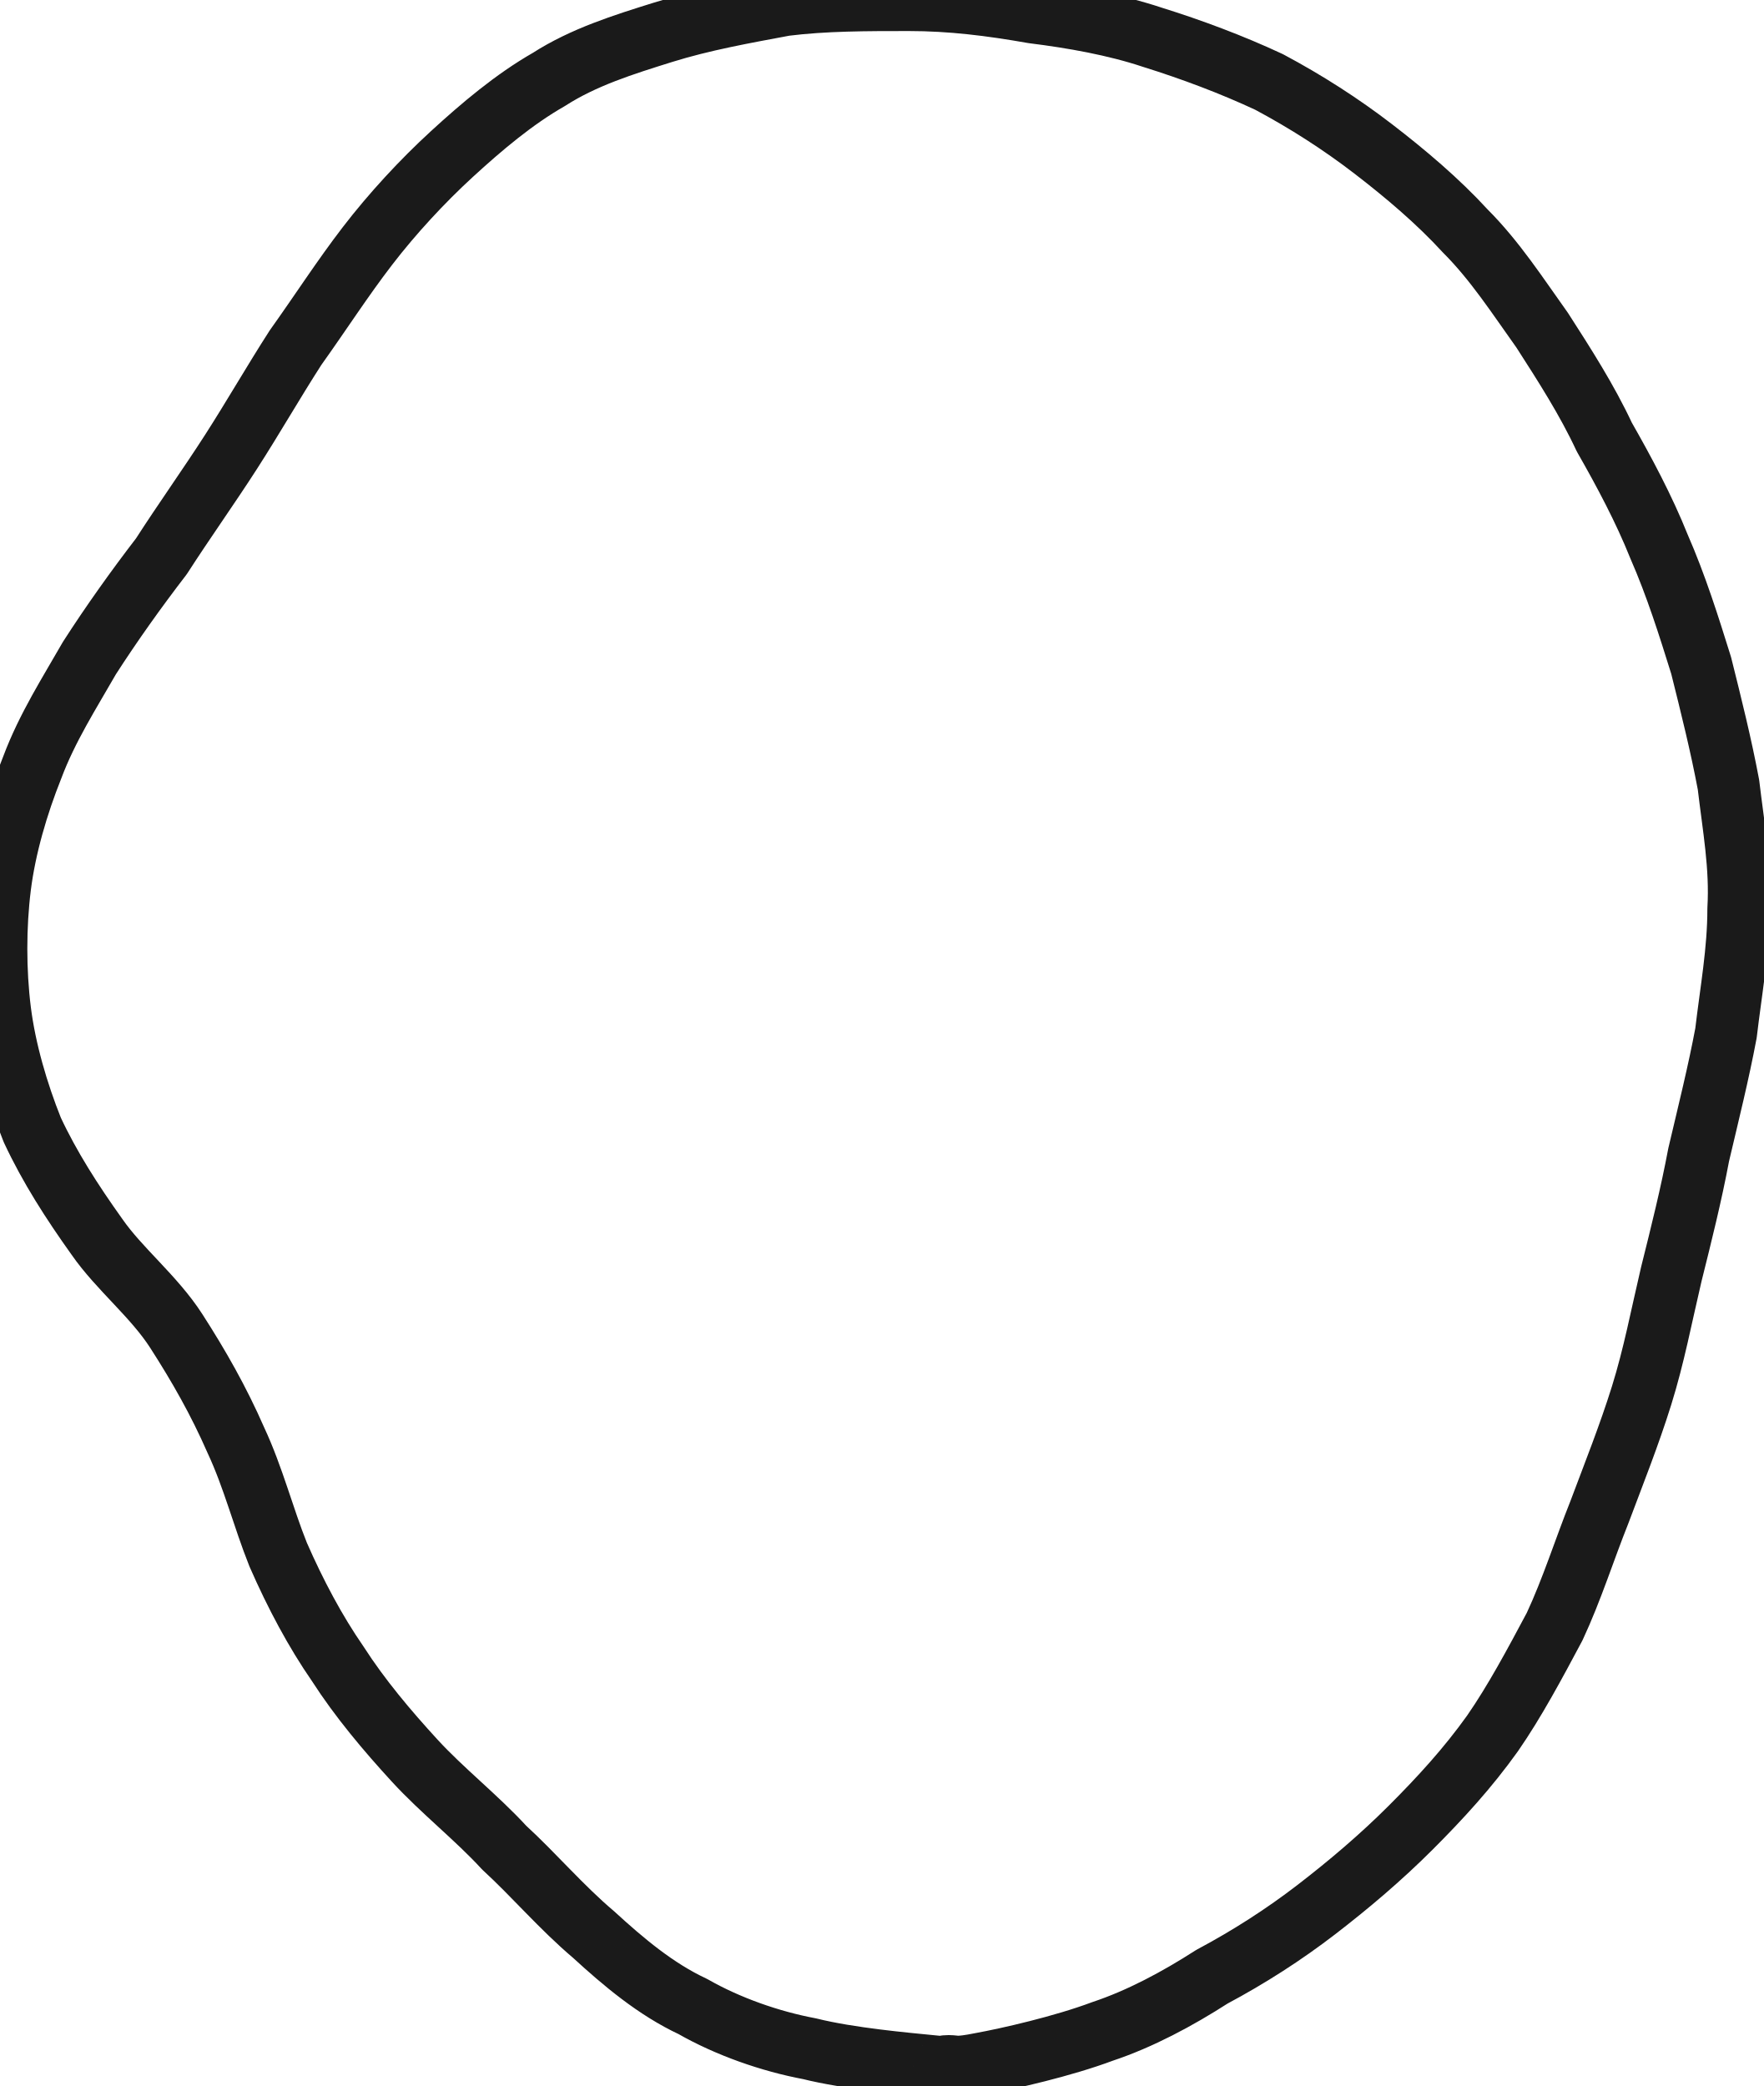
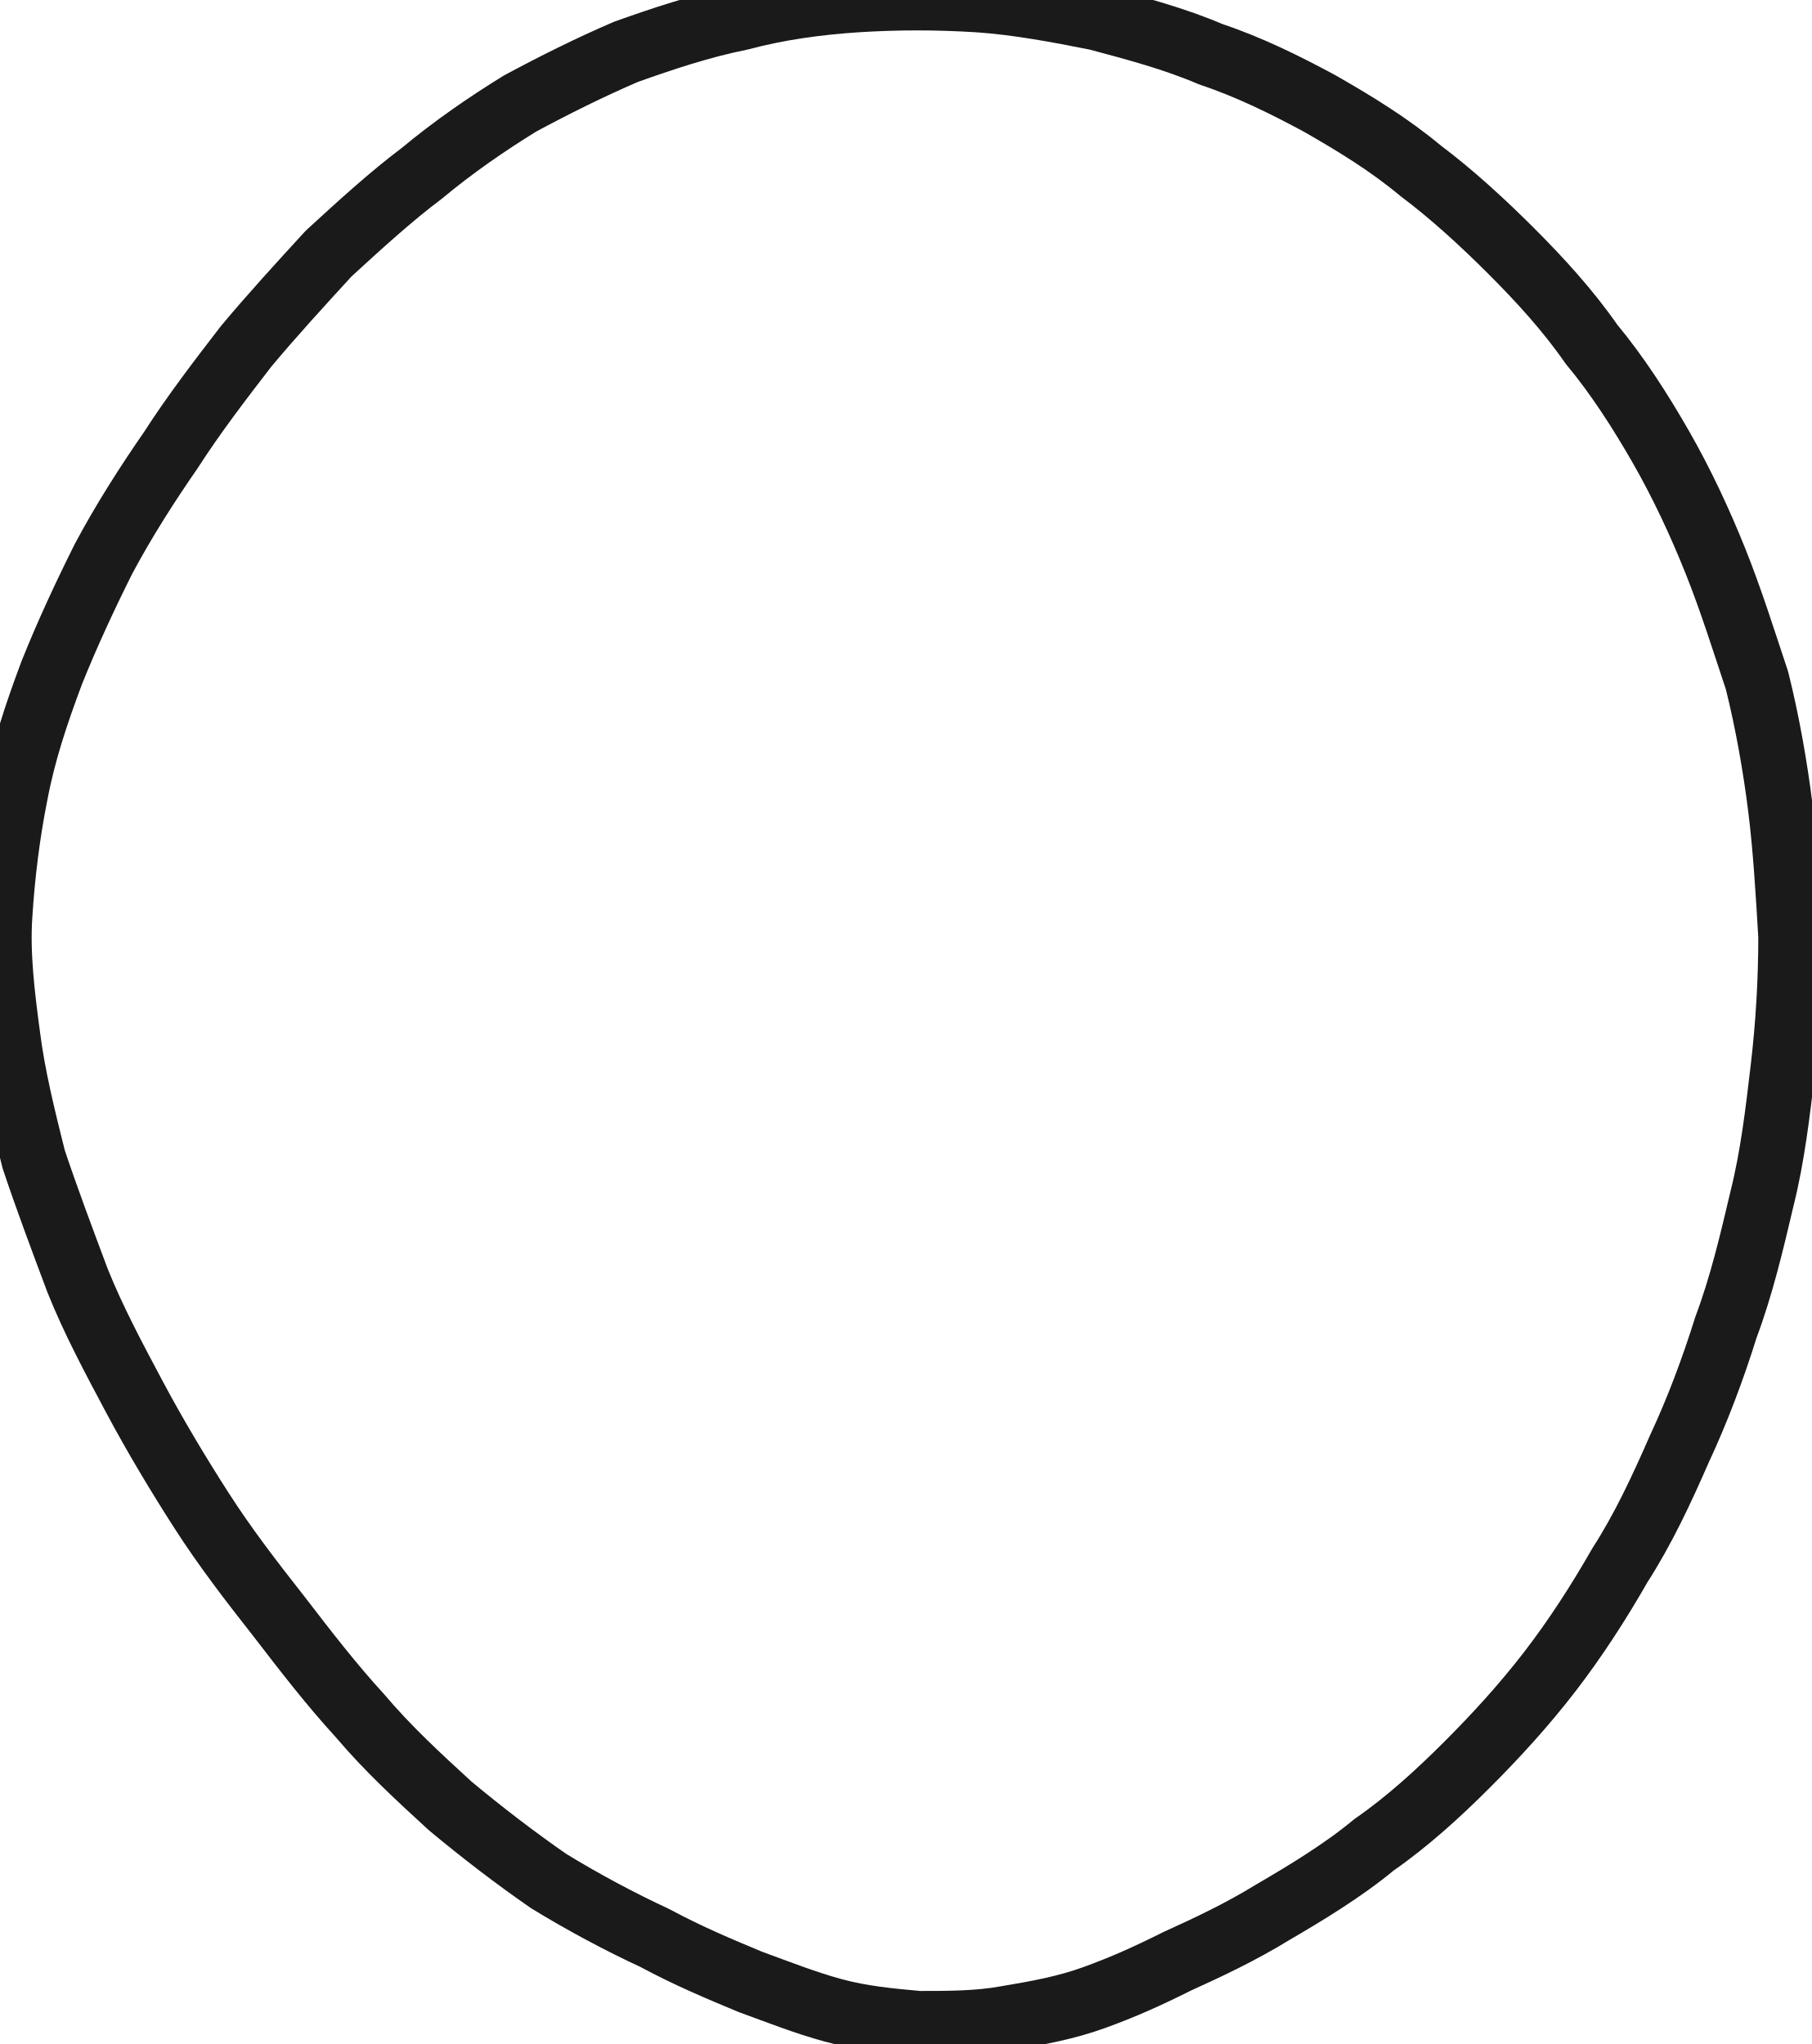
- <svg xmlns="http://www.w3.org/2000/svg" viewBox="0 0 71 84">
-   <path d="M37.5 83.2 C36.5 83.1 34.2 82.9 32.6 82.5 C31.0 82.2 29.3 81.6 27.9 80.8 C26.4 80.1 25.1 79.0 23.9 77.9 C22.6 76.8 21.5 75.5 20.3 74.4 C19.2 73.2 17.8 72.1 16.7 70.9 C15.6 69.7 14.5 68.4 13.6 67.0 C12.7 65.7 11.9 64.2 11.2 62.6 C10.6 61.1 10.2 59.5 9.5 58.0 C8.8 56.4 8.0 55.0 7.1 53.6 C6.2 52.2 4.8 51.1 3.9 49.8 C2.9 48.4 2.0 47.0 1.3 45.5 C0.7 44.0 0.2 42.3 0.0 40.7 C-0.2 39.1 -0.2 37.3 0.0 35.7 C0.2 34.1 0.7 32.4 1.3 30.9 C1.9 29.3 2.8 27.9 3.6 26.5 C4.5 25.1 5.5 23.7 6.5 22.4 C7.4 21.0 8.4 19.6 9.3 18.2 C10.2 16.8 11.0 15.4 11.9 14.0 C12.9 12.6 13.8 11.2 14.8 9.9 C15.8 8.6 17.0 7.3 18.2 6.2 C19.4 5.1 20.7 4.0 22.1 3.2 C23.5 2.3 25.1 1.8 26.7 1.3 C28.3 0.8 30.0 0.5 31.6 0.2 C33.2 0.0 34.9 -0.0 36.6 0.0 C38.3 0.0 39.9 0.2 41.6 0.5 C43.2 0.7 44.9 1.0 46.4 1.5 C48.0 2.0 49.6 2.6 51.1 3.3 C52.6 4.1 54.0 5.0 55.3 6.0 C56.6 7.0 57.9 8.1 59.0 9.3 C60.2 10.5 61.1 11.9 62.1 13.3 C63.0 14.7 63.9 16.1 64.6 17.6 C65.4 19.0 66.2 20.5 66.8 22.0 C67.5 23.6 68.0 25.2 68.5 26.8 C68.9 28.4 69.3 30.0 69.6 31.6 C69.8 33.3 70.1 34.9 70.0 36.6 C70.0 38.3 69.7 39.9 69.5 41.6 C69.2 43.2 68.8 44.8 68.4 46.5 C68.1 48.1 67.7 49.7 67.3 51.3 C66.9 53.0 66.6 54.6 66.1 56.2 C65.6 57.8 65.0 59.3 64.4 60.9 C63.8 62.4 63.3 64.0 62.6 65.5 C61.8 67.0 61.0 68.5 60.1 69.8 C59.1 71.2 58.0 72.4 56.8 73.6 C55.6 74.8 54.3 75.9 53.0 76.9 C51.7 77.9 50.3 78.8 48.8 79.6 C47.4 80.5 45.9 81.3 44.4 81.8 C42.8 82.4 40.6 82.9 39.5 83.1 C38.5 83.3 38.5 83.2 38.2 83.2 C37.8 83.2 38.4 83.3 37.5 83.2 Z" fill="none" stroke="#1a1a1a" stroke-width="2.5" vector-effect="non-scaling-stroke" stroke-linecap="round" stroke-linejoin="round" />
+ <svg xmlns="http://www.w3.org/2000/svg" viewBox="0 0 70 79">
+   <path d="M35.5 78.2 C34.4 78.1 33.3 78.0 32.2 77.7 C31.1 77.4 30.1 77.0 29.0 76.6 C27.8 76.1 26.6 75.6 25.3 74.9 C24.0 74.3 22.5 73.5 21.2 72.7 C19.9 71.8 18.6 70.8 17.4 69.8 C16.2 68.7 15.0 67.6 13.9 66.3 C12.8 65.1 11.8 63.8 10.8 62.5 C9.7 61.1 8.7 59.8 7.8 58.4 C6.9 57.0 6.0 55.5 5.2 54.0 C4.4 52.5 3.6 51.0 3.0 49.5 C2.4 47.9 1.8 46.3 1.3 44.8 C0.9 43.2 0.5 41.6 0.3 40.0 C0.1 38.5 -0.1 36.9 0.0 35.4 C0.1 33.8 0.3 32.2 0.6 30.7 C0.9 29.1 1.4 27.6 2.0 26.0 C2.6 24.5 3.3 23.0 4.0 21.6 C4.8 20.1 5.7 18.7 6.6 17.4 C7.5 16.0 8.5 14.7 9.5 13.4 C10.5 12.2 11.6 11.0 12.7 9.8 C13.9 8.7 15.1 7.6 16.3 6.7 C17.5 5.7 18.8 4.8 20.1 4.0 C21.4 3.3 22.8 2.6 24.2 2.0 C25.6 1.5 27.1 1.0 28.6 0.7 C30.1 0.3 31.6 0.1 33.1 0.0 C34.7 -0.1 36.2 -0.1 37.8 0.0 C39.3 0.1 40.9 0.4 42.4 0.7 C43.9 1.1 45.4 1.5 46.8 2.1 C48.3 2.6 49.7 3.3 51.0 4.0 C52.4 4.8 53.7 5.6 54.9 6.6 C56.1 7.5 57.3 8.6 58.4 9.7 C59.5 10.8 60.6 12.0 61.5 13.3 C62.5 14.5 63.4 15.9 64.2 17.3 C65.0 18.7 65.7 20.2 66.3 21.7 C66.9 23.2 67.4 24.8 67.9 26.3 C68.3 27.9 68.6 29.6 68.8 31.2 C69.0 32.8 69.1 34.5 69.2 36.2 C69.2 37.9 69.1 39.6 68.9 41.3 C68.7 43.0 68.5 44.7 68.1 46.3 C67.7 48.0 67.3 49.7 66.7 51.3 C66.2 52.9 65.6 54.5 64.9 56.0 C64.2 57.6 63.5 59.1 62.6 60.5 C61.8 61.9 60.9 63.3 59.9 64.6 C58.9 65.9 57.8 67.1 56.7 68.2 C55.6 69.3 54.4 70.4 53.1 71.3 C51.9 72.3 50.4 73.2 49.2 73.9 C47.9 74.7 46.6 75.3 45.5 75.8 C44.3 76.4 43.4 76.8 42.3 77.2 C41.2 77.6 40.1 77.8 38.9 78.0 C37.8 78.2 36.7 78.2 35.5 78.2 Z" fill="none" stroke="#1a1a1a" stroke-width="2.5" vector-effect="non-scaling-stroke" stroke-linecap="round" stroke-linejoin="round" />
</svg>
